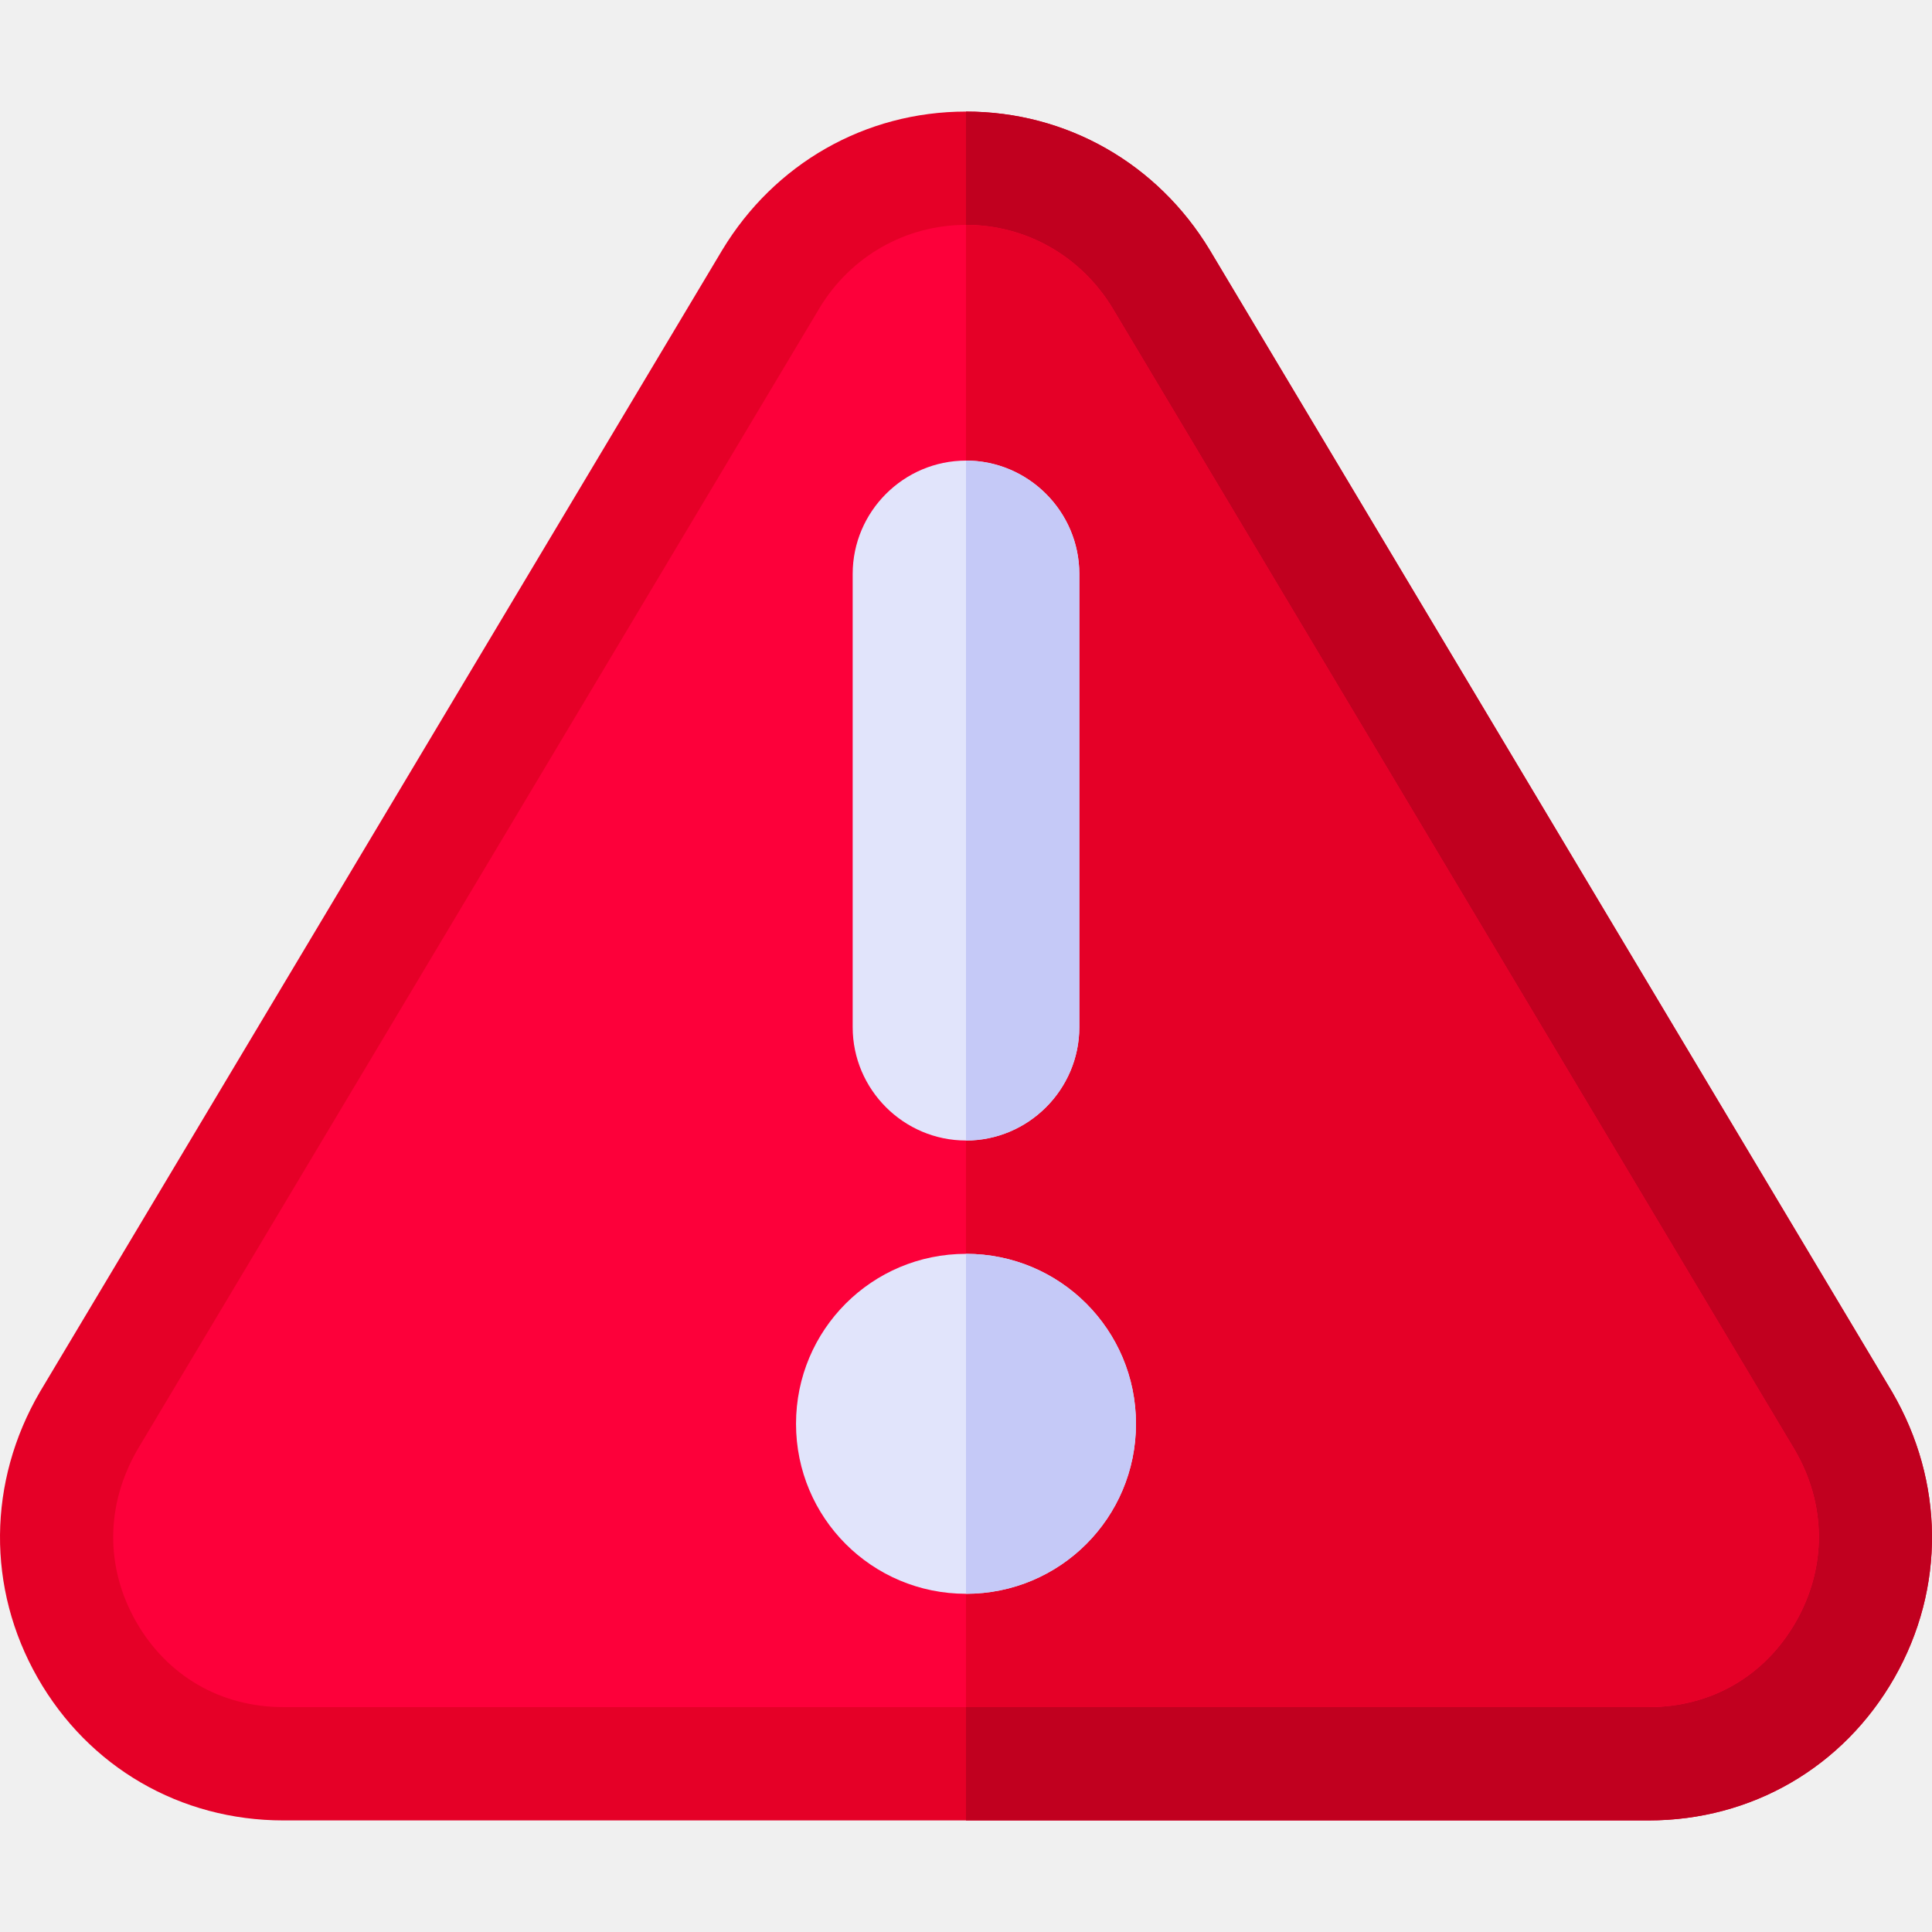
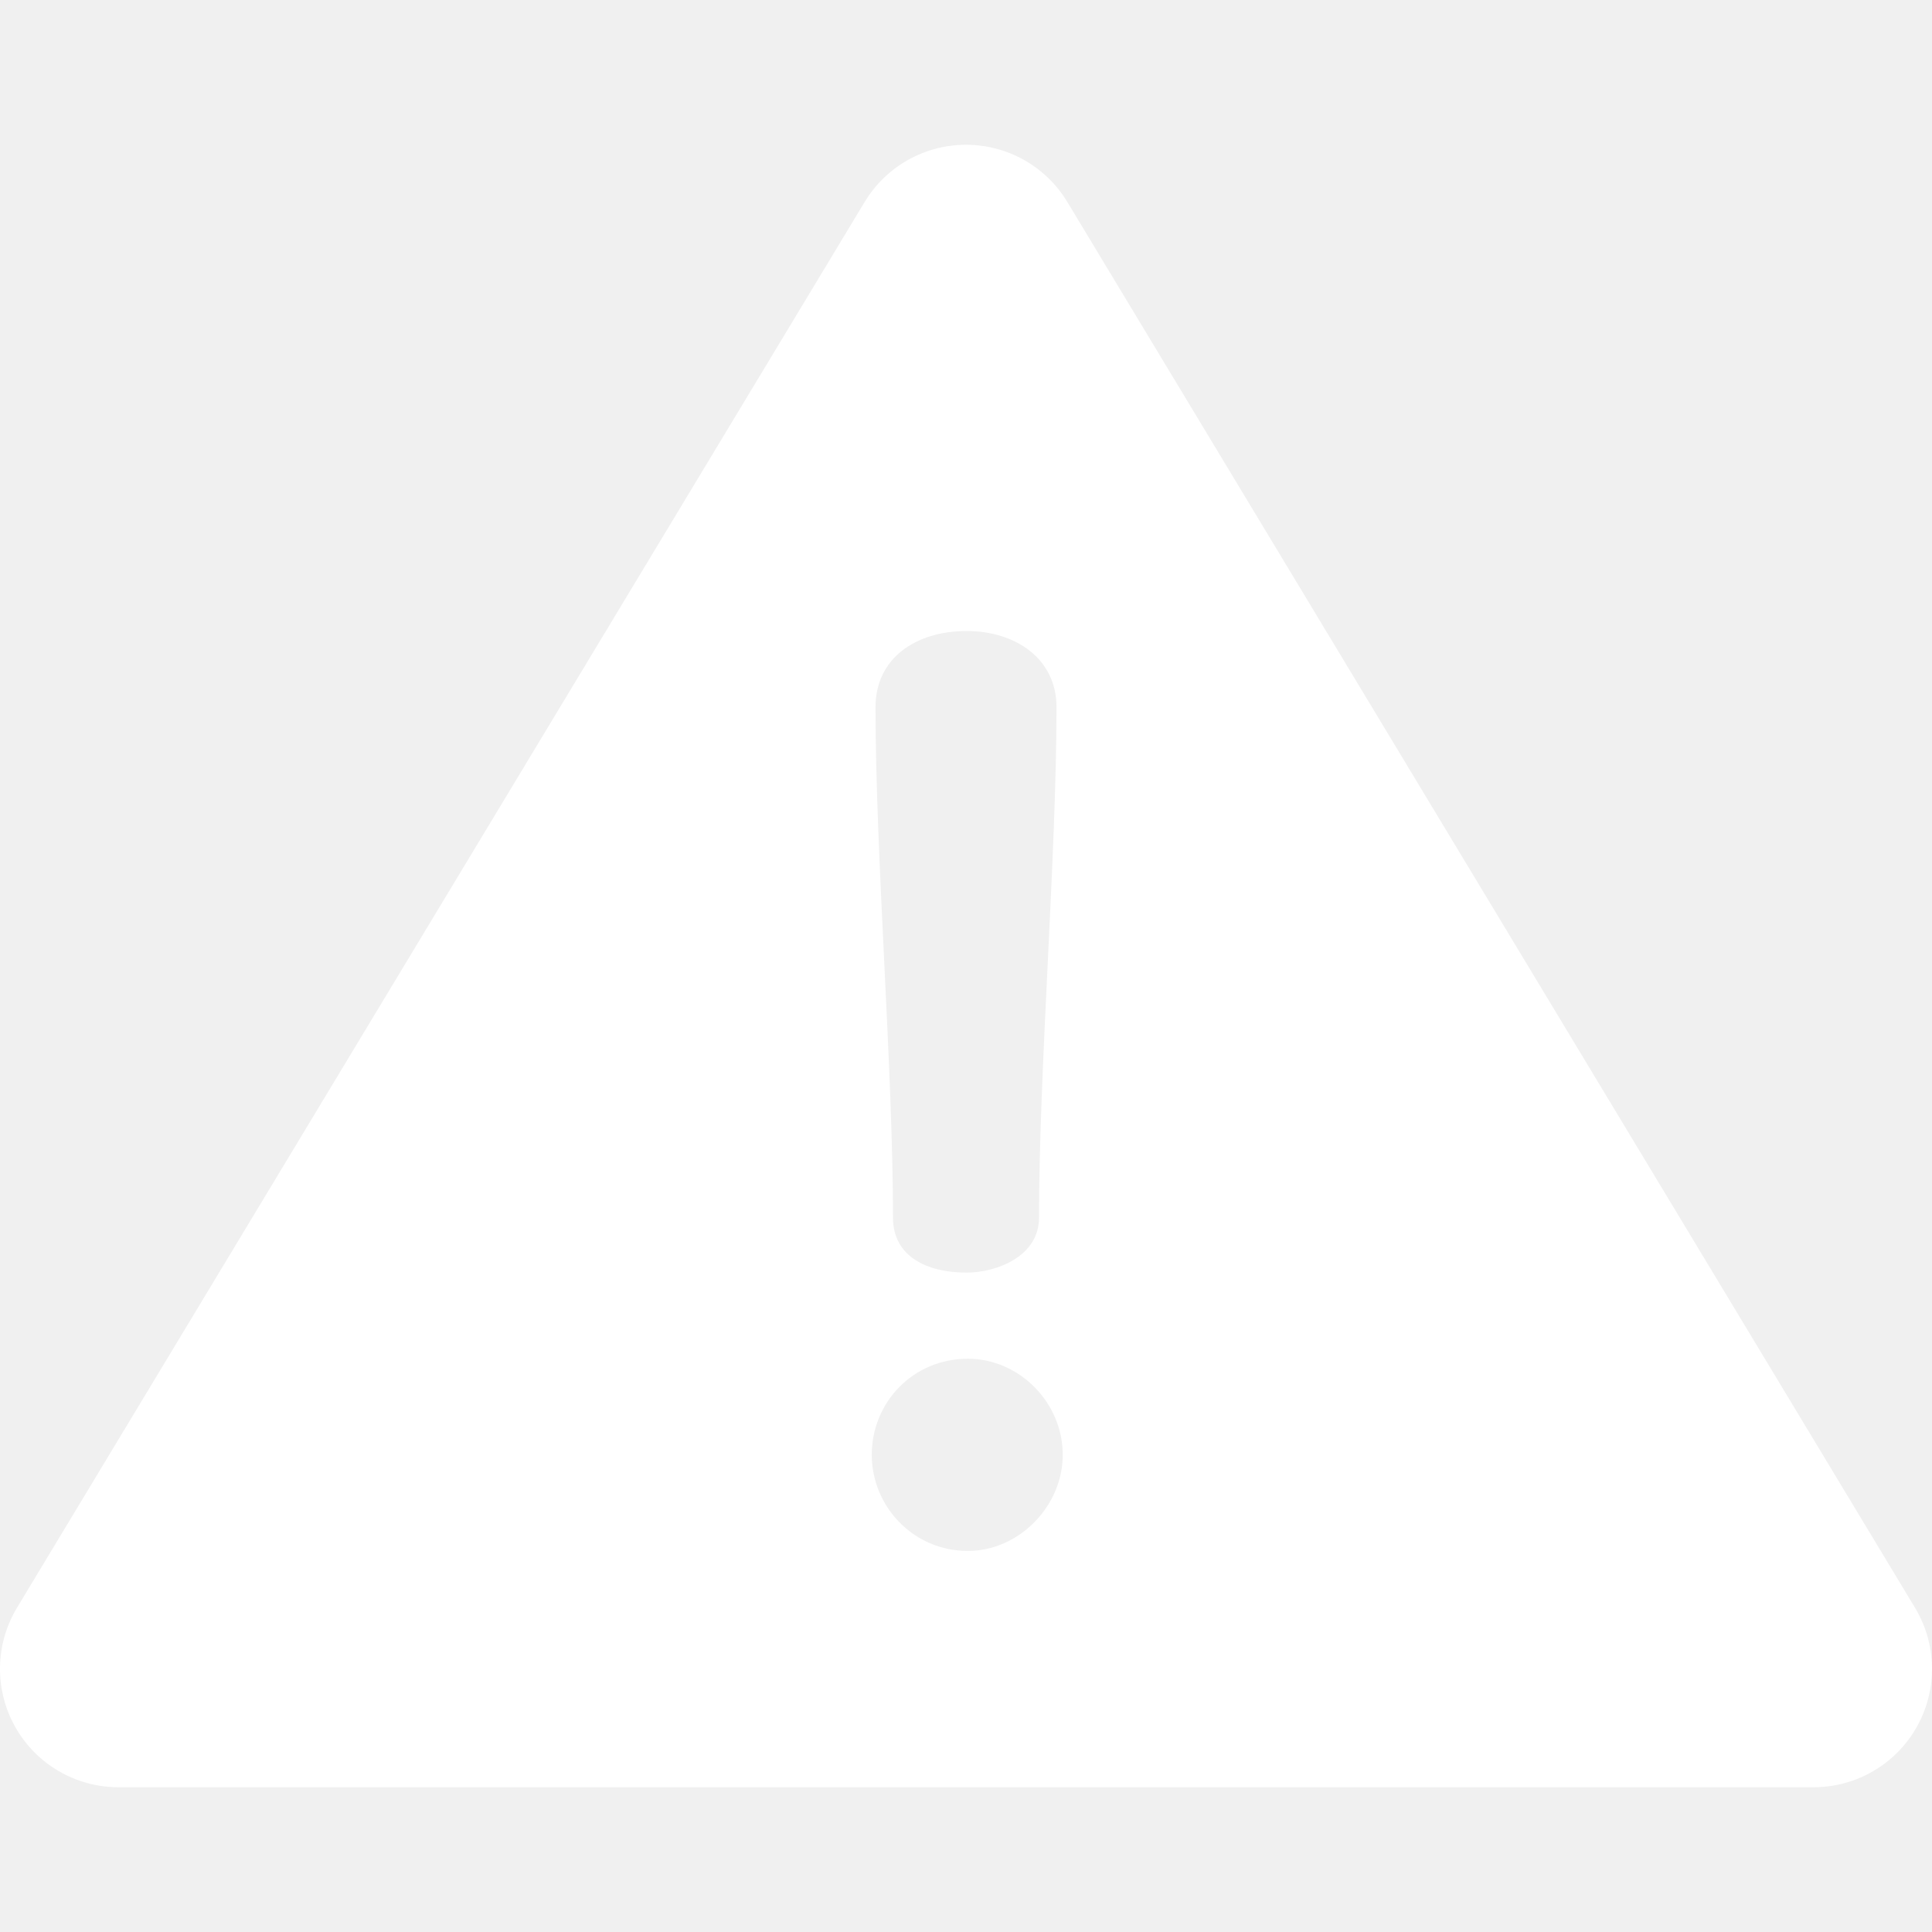
- <svg xmlns="http://www.w3.org/2000/svg" version="1.1" id="Capa_1" x="0px" y="0px" viewBox="0 0 511.999 511.999" style="enable-background:new 0 0 511.999 511.999;" xml:space="preserve">
-   <path style="fill:#E50027;" d="M501.449,368.914L320.566,66.207C306.751,43.384,282.728,29.569,256,29.569  s-50.752,13.815-64.567,36.638L10.55,368.914c-13.812,23.725-14.113,51.954-0.599,75.678c13.513,23.723,37.836,37.838,65.165,37.838  h361.766c27.329,0,51.653-14.115,65.165-37.838C515.563,420.868,515.262,392.639,501.449,368.914z" />
-   <path style="fill:#C1001F;" d="M502.049,444.592c-13.513,23.723-37.836,37.838-65.165,37.838H256V29.57  c26.727,0,50.752,13.815,64.567,36.638L501.45,368.915C515.262,392.639,515.563,420.868,502.049,444.592z" />
-   <path style="fill:#FD003A;" d="M75.109,452.4c-16.628,0-30.851-8.27-39.063-22.669c-8.211-14.414-8.065-31.087,0.469-45.72  L217.23,81.549c8.27-13.666,22.816-21.951,38.769-21.951s30.5,8.284,38.887,22.157l180.745,302.49  c8.388,14.4,8.534,31.072,0.322,45.485c-8.211,14.4-22.435,22.669-39.063,22.669H75.109V452.4z" />
-   <path style="fill:#E50027;" d="M436.891,452.4c16.628,0,30.851-8.27,39.063-22.669c8.211-14.414,8.065-31.087-0.322-45.485  L294.886,81.754c-8.388-13.871-22.933-22.157-38.887-22.157V452.4H436.891z" />
-   <path style="fill:#E1E4FB;" d="M286.03,152.095v120.122c0,16.517-13.514,30.03-30.03,30.03s-30.031-13.514-30.031-30.03V152.095  c0-16.517,13.514-30.031,30.031-30.031S286.03,135.578,286.03,152.095z" />
-   <path style="fill:#C5C9F7;" d="M286.03,152.095v120.122c0,16.517-13.514,30.03-30.03,30.03V122.064  C272.516,122.064,286.03,135.578,286.03,152.095z" />
-   <path style="fill:#E1E4FB;" d="M256,332.278c-24.926,0-45.046,20.119-45.046,45.046c0,24.924,20.119,45.046,45.046,45.046  s45.046-20.121,45.046-45.046C301.046,352.398,280.925,332.278,256,332.278z" />
-   <path style="fill:#C5C9F7;" d="M301.046,377.323c0,24.924-20.119,45.046-45.046,45.046v-90.091  C280.925,332.278,301.046,352.398,301.046,377.323z" />
+ <svg xmlns="http://www.w3.org/2000/svg" version="1.1" id="Layer_1" x="0px" y="0px" viewBox="0 0 512 512" style="enable-background:new 0 0 512 512;" xml:space="preserve" width="512px" height="512px">
+   <g>
+     <g>
+       <path d="M507.494,426.066L282.864,53.537c-5.677-9.415-15.87-15.172-26.865-15.172c-10.995,0-21.188,5.756-26.865,15.172    L4.506,426.066c-5.842,9.689-6.015,21.774-0.451,31.625c5.564,9.852,16.001,15.944,27.315,15.944h449.259    c11.314,0,21.751-6.093,27.315-15.944C513.508,447.839,513.336,435.755,507.494,426.066z M256.167,167.227    c12.901,0,23.817,7.278,23.817,20.178c0,39.363-4.631,95.929-4.631,135.292c0,10.255-11.247,14.554-19.186,14.554    c-10.584,0-19.516-4.3-19.516-14.554c0-39.363-4.63-95.929-4.63-135.292C232.021,174.505,242.605,167.227,256.167,167.227z     M256.498,411.018c-14.554,0-25.471-11.908-25.471-25.47c0-13.893,10.916-25.47,25.471-25.47c13.562,0,25.14,11.577,25.14,25.47    C281.638,399.11,270.06,411.018,256.498,411.018z" fill="#FFFFFF" />
+     </g>
+   </g>
  <g>
</g>
  <g>
</g>
  <g>
</g>
  <g>
</g>
  <g>
</g>
  <g>
</g>
  <g>
</g>
  <g>
</g>
  <g>
</g>
  <g>
</g>
  <g>
</g>
  <g>
</g>
  <g>
</g>
  <g>
</g>
  <g>
</g>
</svg>
